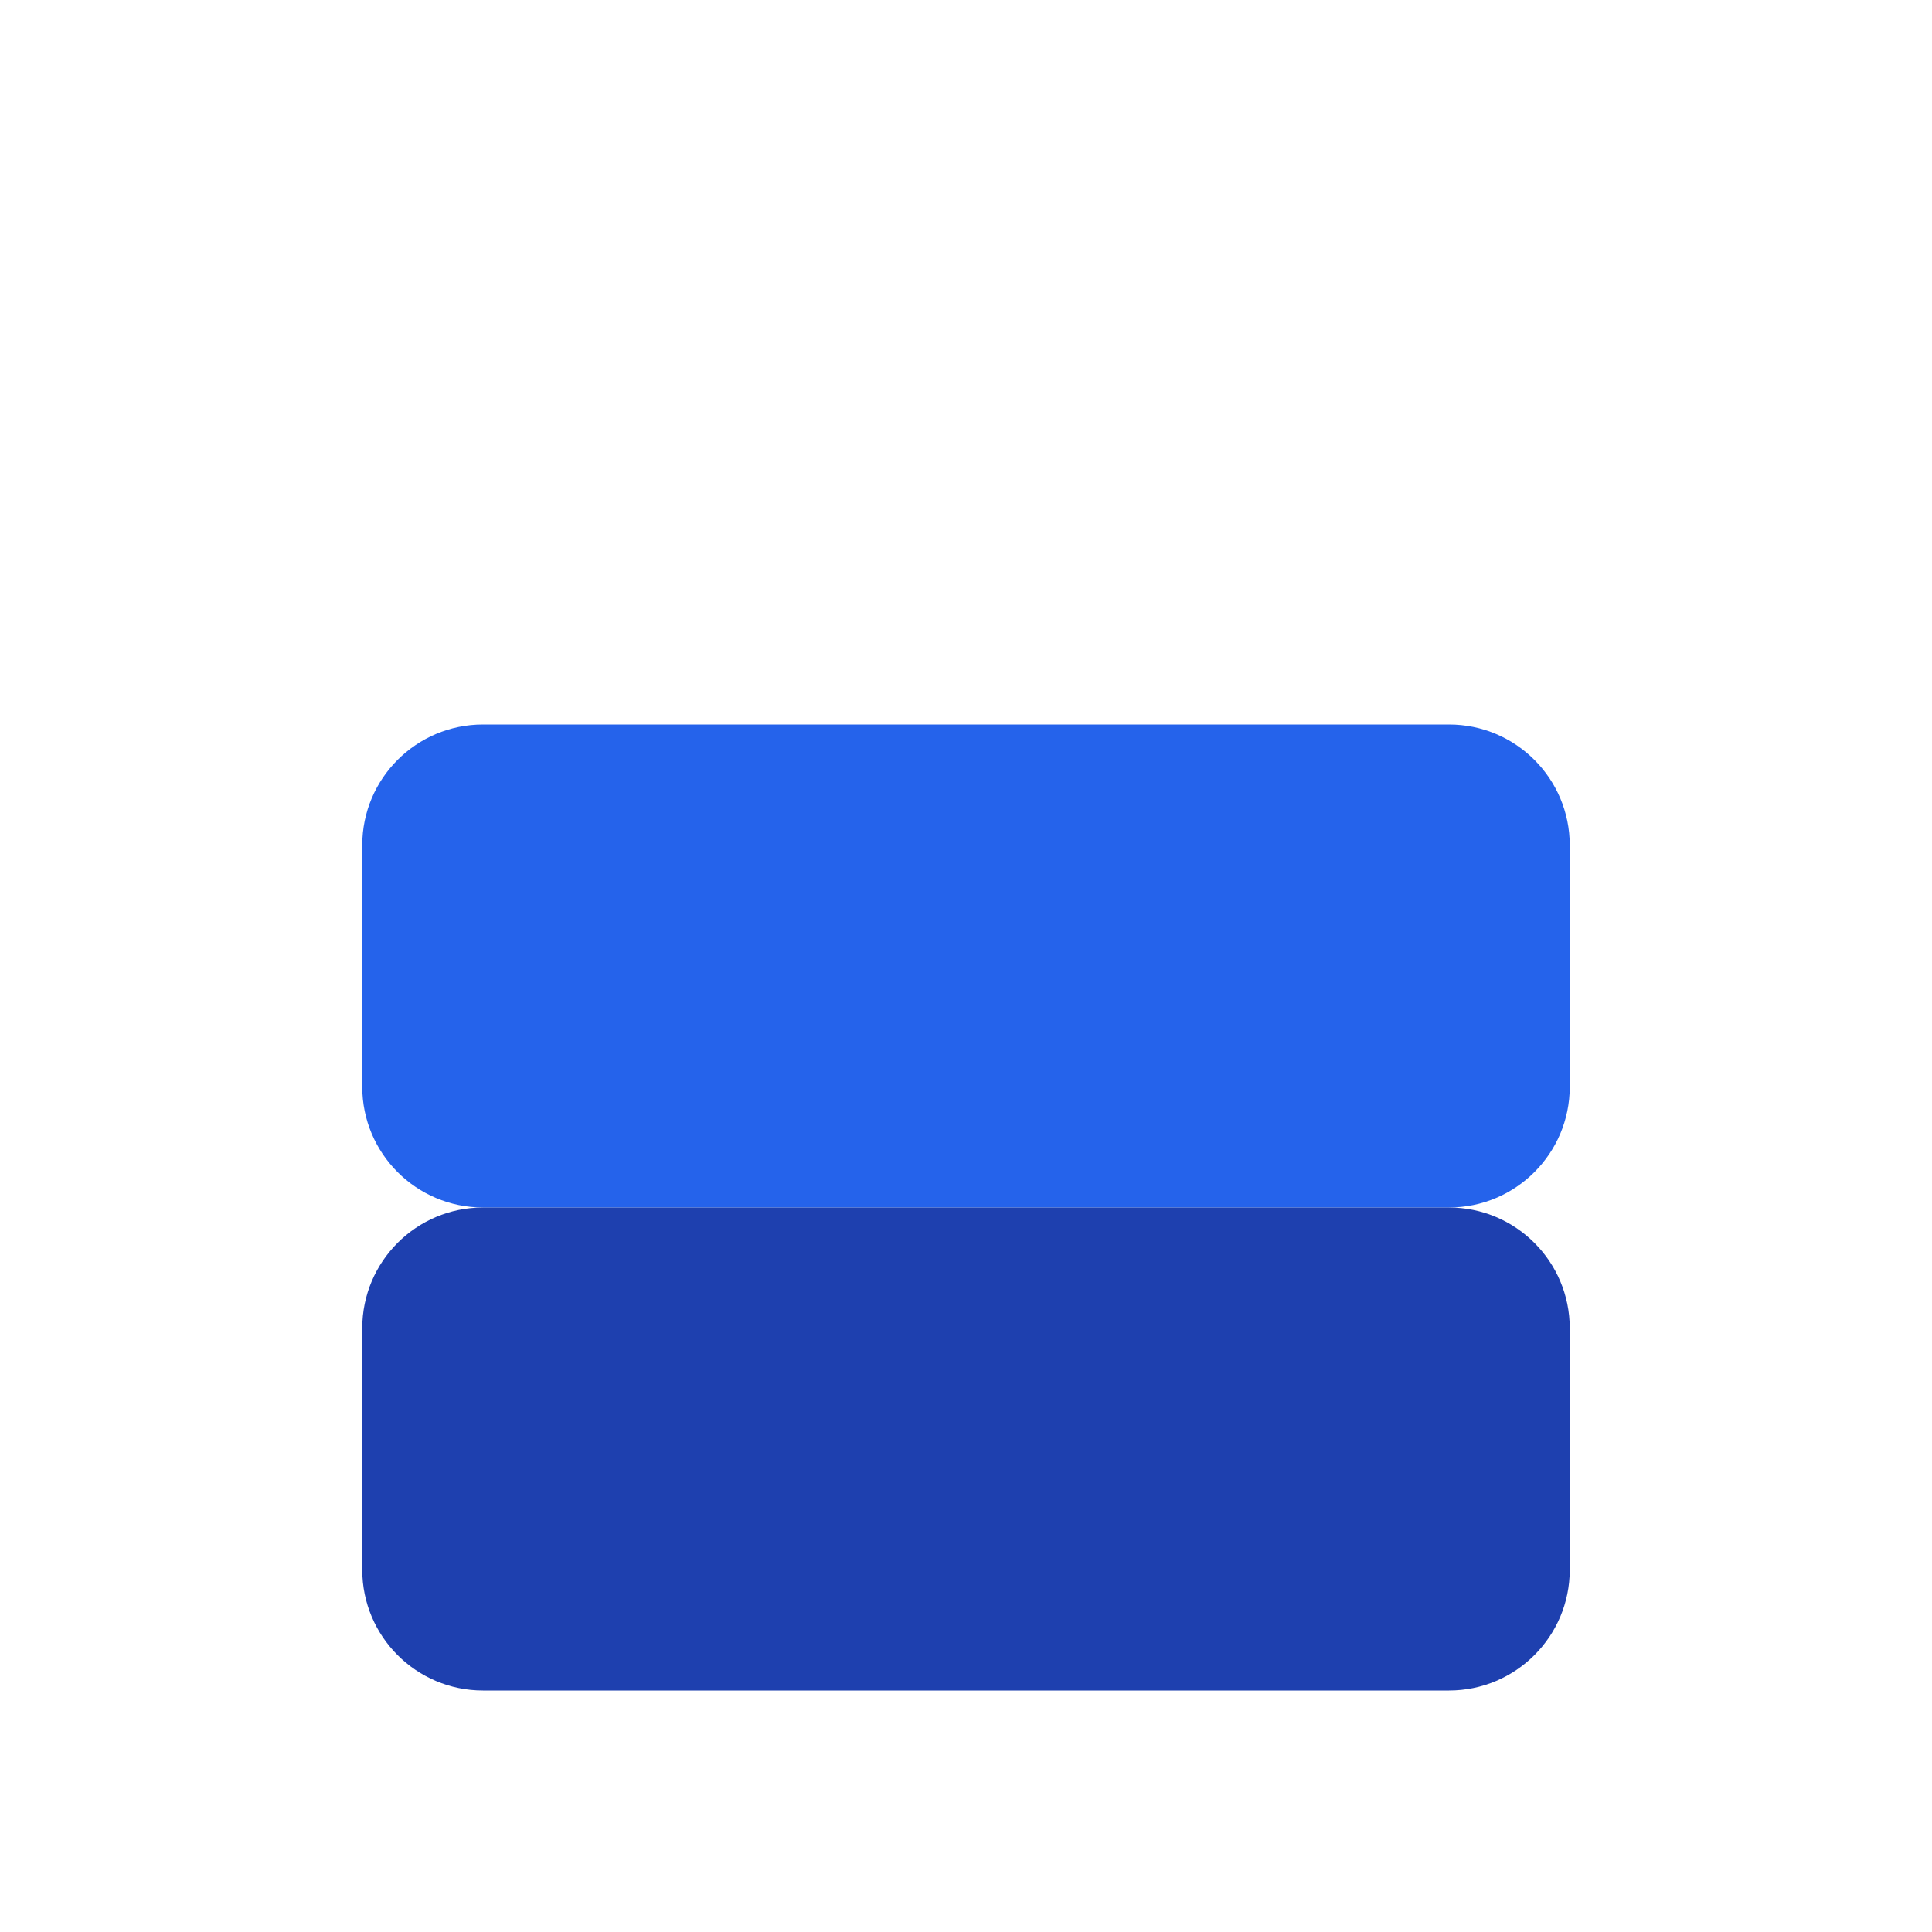
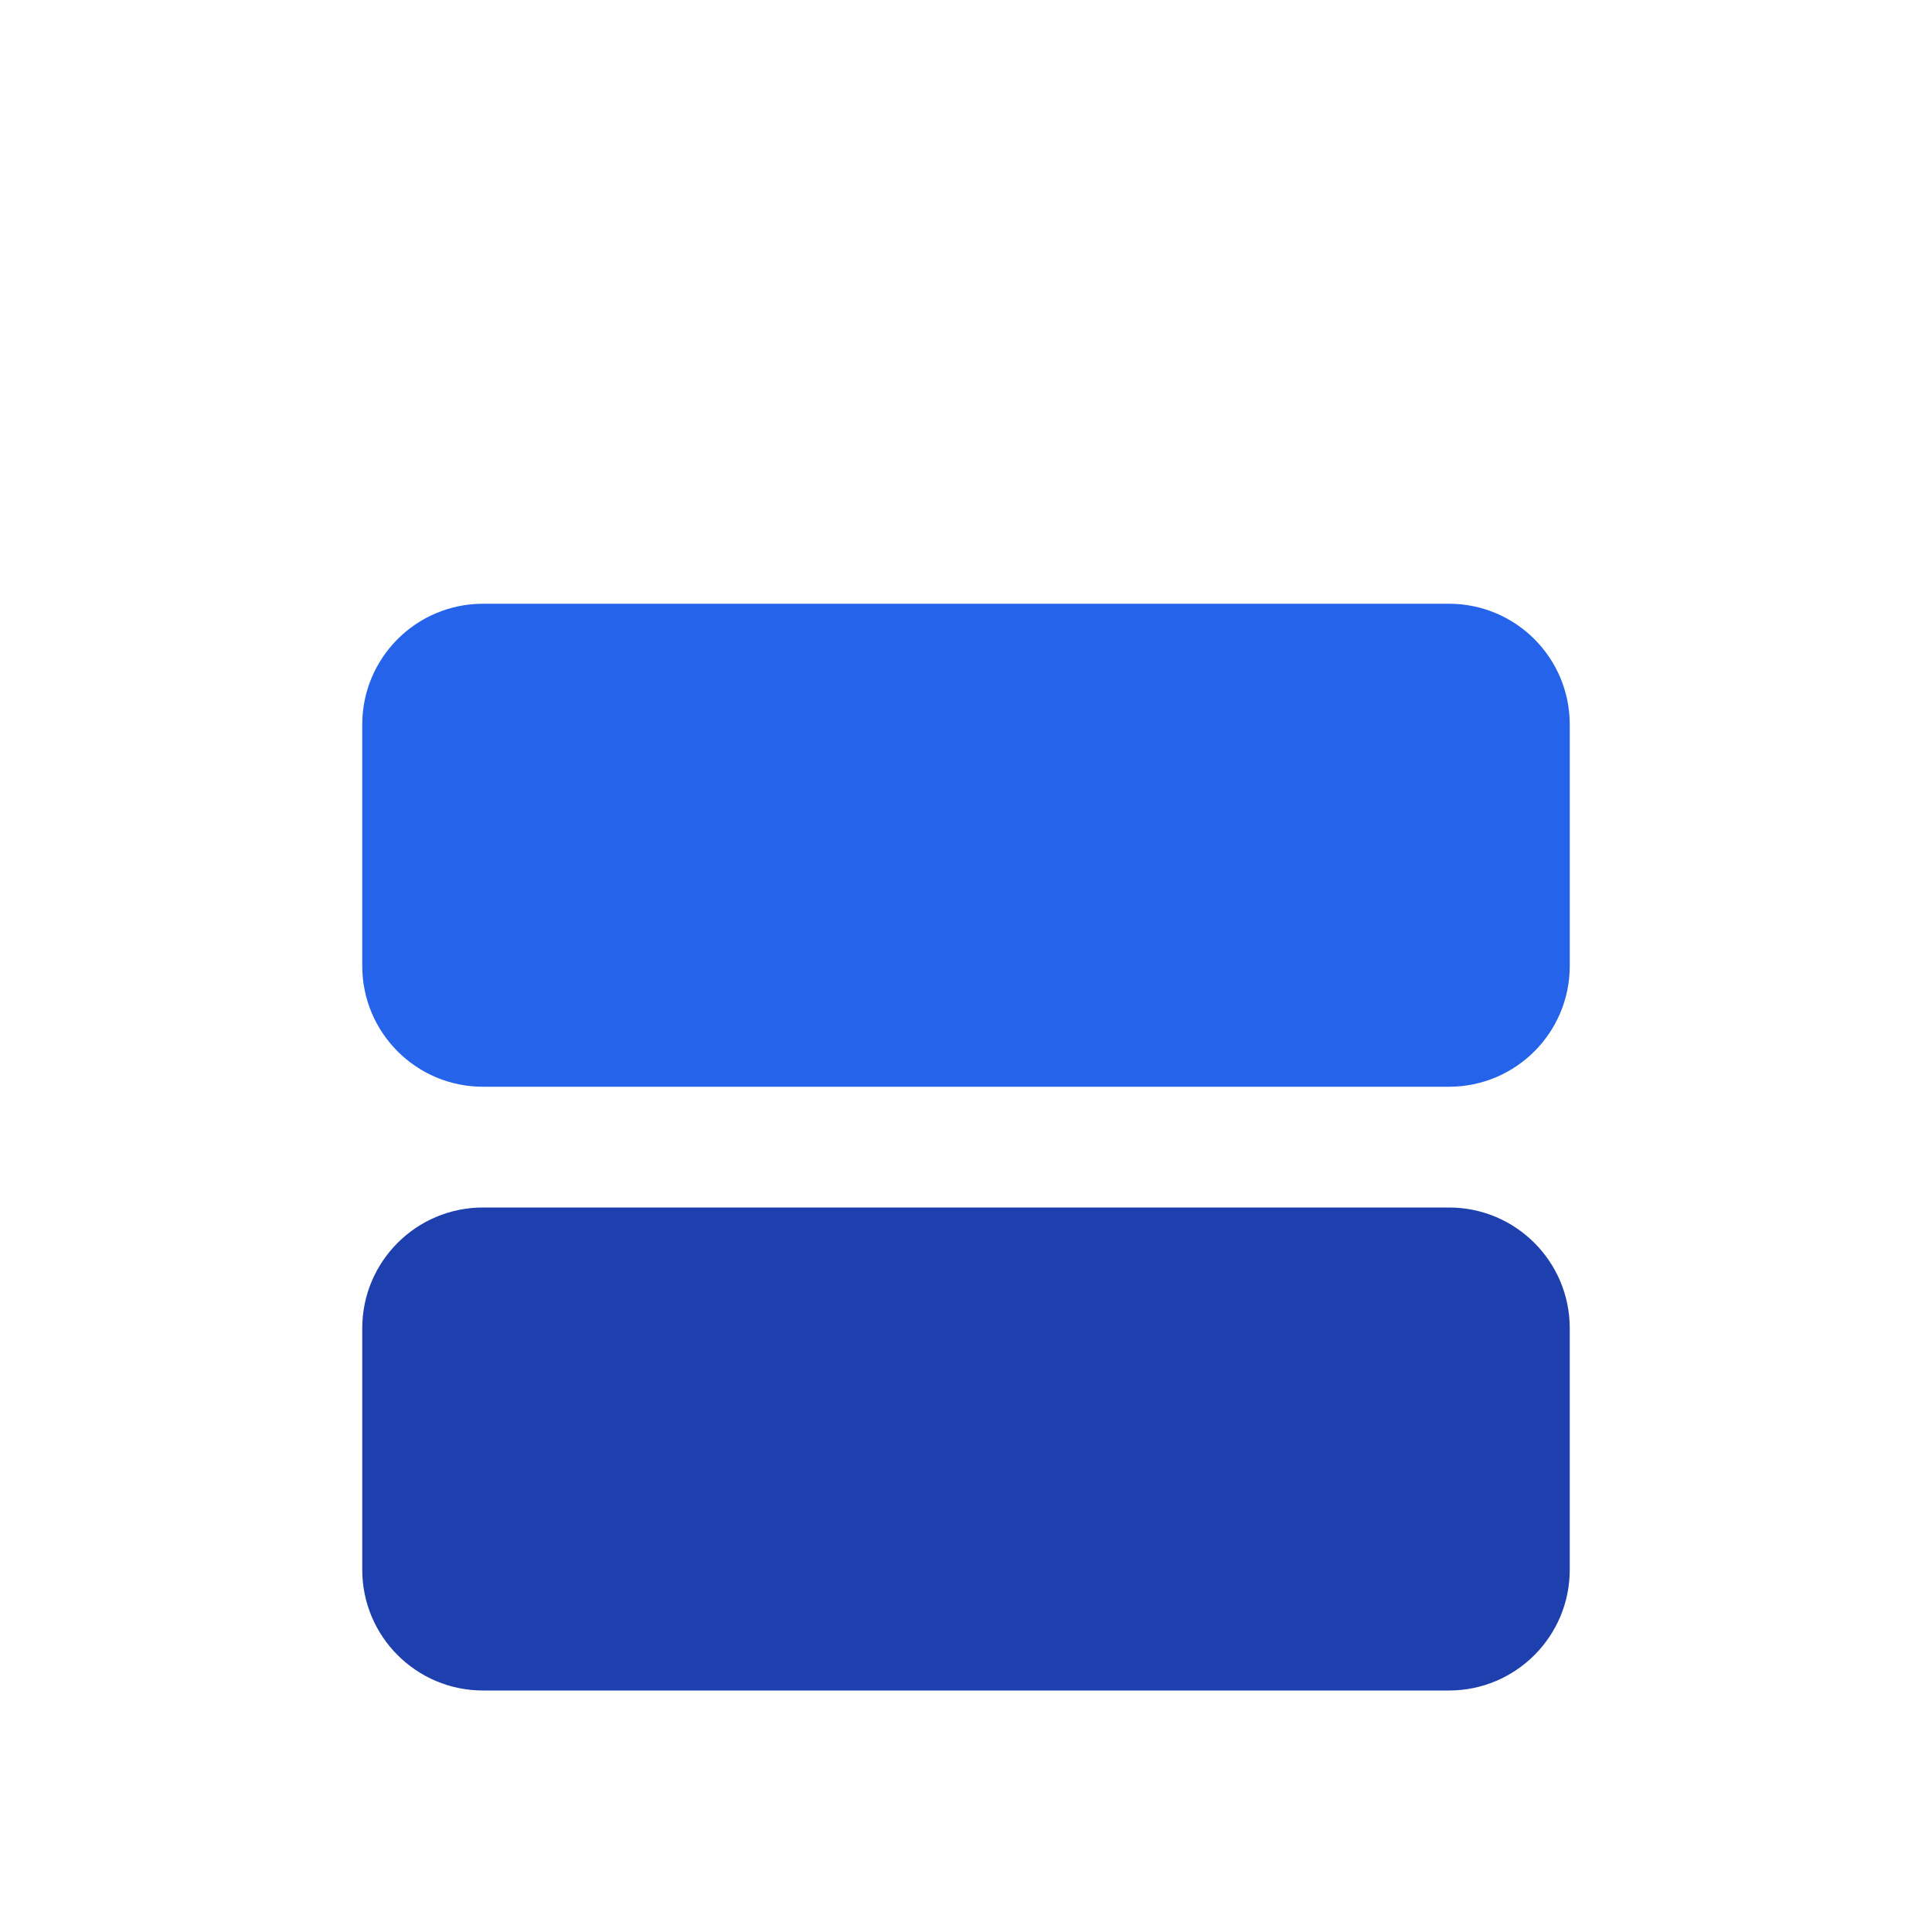
<svg xmlns="http://www.w3.org/2000/svg" width="32" height="32" viewBox="0 0 32 32">
-   <rect x="6" y="12" width="20" height="8" rx="2" fill="#2563eb" />
+   <rect x="6" y="10" width="20" height="8" rx="2" fill="#2563eb" />
  <rect x="6" y="20" width="20" height="8" rx="2" fill="#1e40af" />
</svg>
